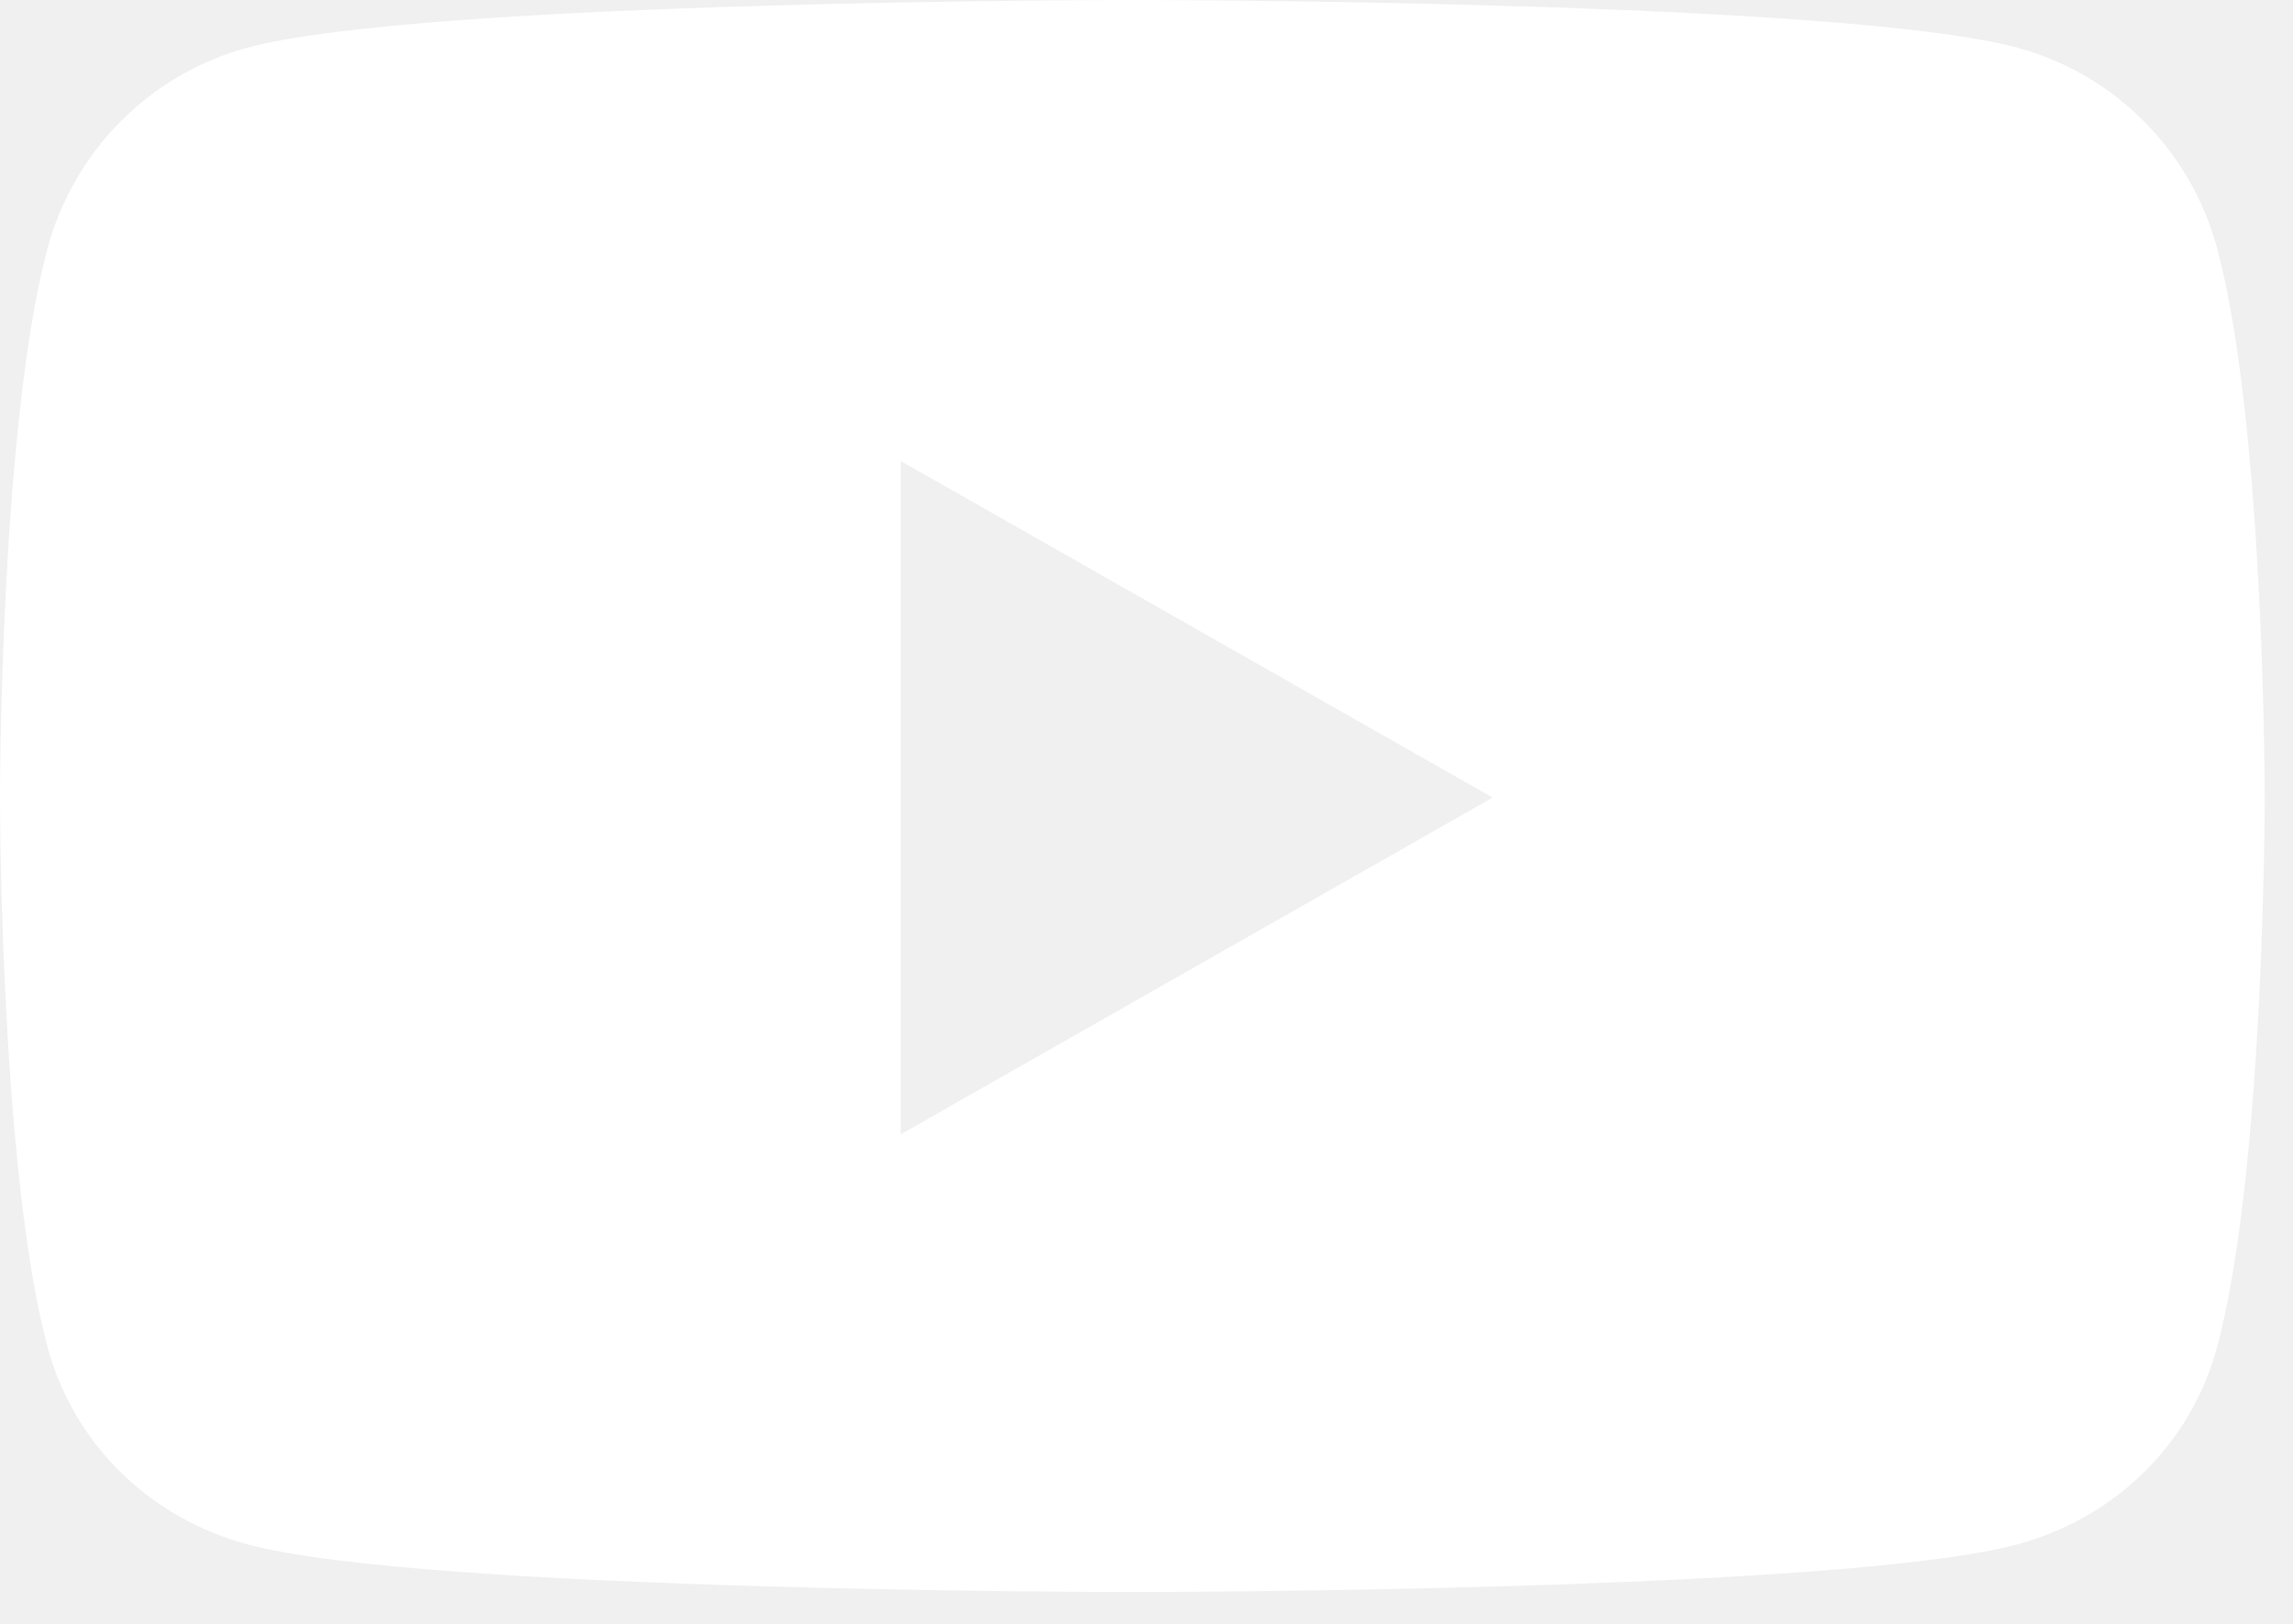
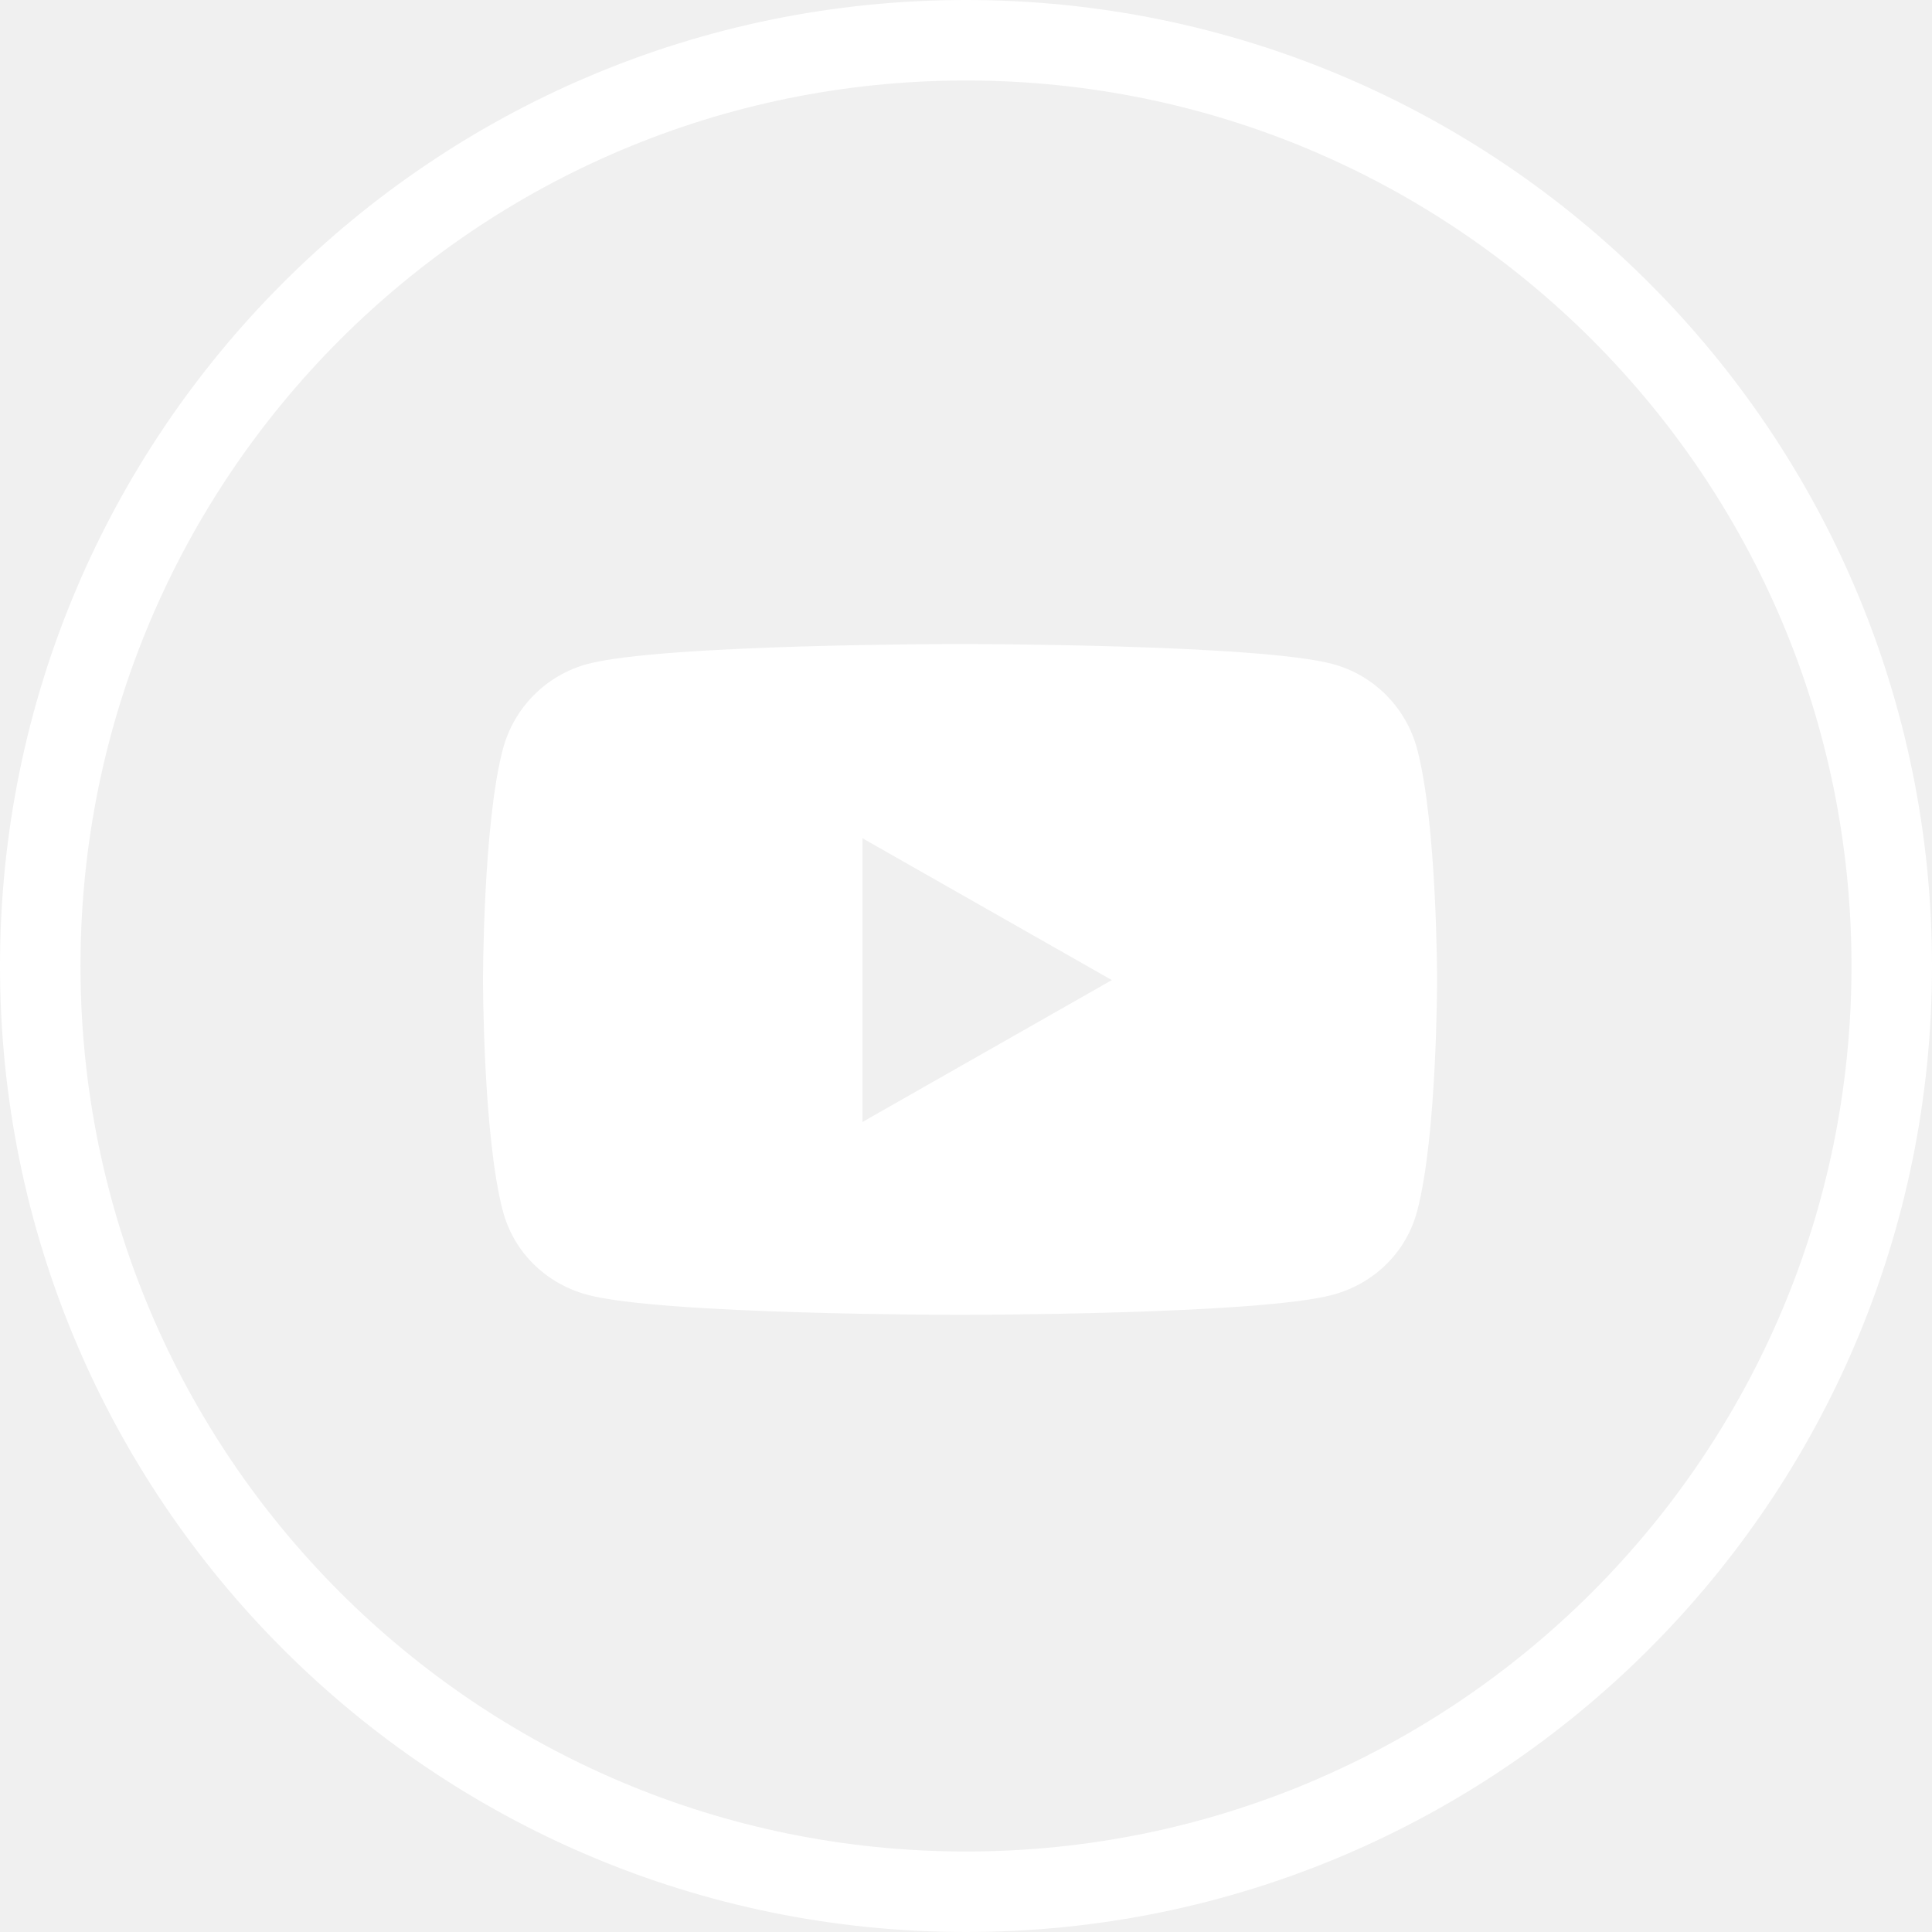
- <svg xmlns="http://www.w3.org/2000/svg" width="24" height="17" viewBox="0 0 24 17" fill="none">
-   <path d="M23.208 2.608C22.936 1.581 22.133 0.773 21.113 0.499C19.264 0 11.852 0 11.852 0C11.852 0 4.44 0 2.591 0.499C1.571 0.773 0.768 1.581 0.495 2.608C0 4.468 0 8.35 0 8.35C0 8.35 0 12.232 0.495 14.093C0.768 15.119 1.571 15.894 2.591 16.168C4.44 16.667 11.852 16.667 11.852 16.667C11.852 16.667 19.264 16.667 21.113 16.168C22.133 15.894 22.936 15.119 23.208 14.093C23.704 12.232 23.704 8.35 23.704 8.35C23.704 8.35 23.704 4.468 23.208 2.608ZM9.428 11.875V4.826L15.623 8.35L9.428 11.875Z" fill="white" />
+ <svg xmlns="http://www.w3.org/2000/svg" width="48" height="48" viewBox="0 0 48 48" fill="none">
+   <circle cx="24" cy="24" r="23" stroke="white" stroke-width="2" />
+   <path d="M35.208 18.608C34.936 17.581 34.133 16.773 33.113 16.498C31.264 16 23.852 16 23.852 16C23.852 16 16.439 16 14.591 16.498C13.571 16.773 12.768 17.581 12.495 18.608C12 20.468 12 24.35 12 24.35C12 24.35 12 28.232 12.495 30.093C12.768 31.119 13.571 31.894 14.591 32.168C16.439 32.667 23.852 32.667 23.852 32.667C23.852 32.667 31.264 32.667 33.113 32.168C34.133 31.894 34.936 31.119 35.208 30.093C35.704 28.232 35.704 24.35 35.704 24.35C35.704 24.35 35.704 20.468 35.208 18.608ZM21.428 27.875V20.826L27.623 24.35L21.428 27.875Z" fill="white" />
</svg>
